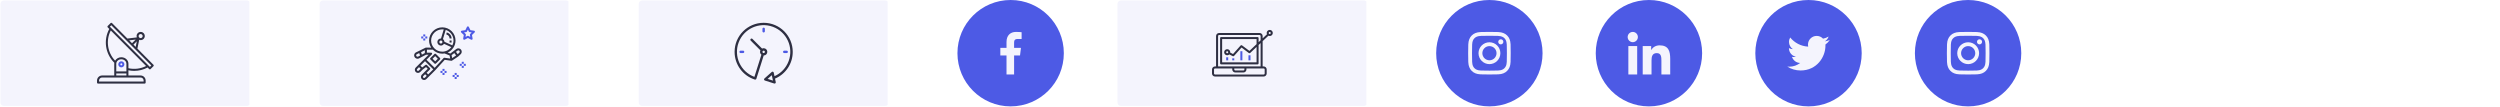
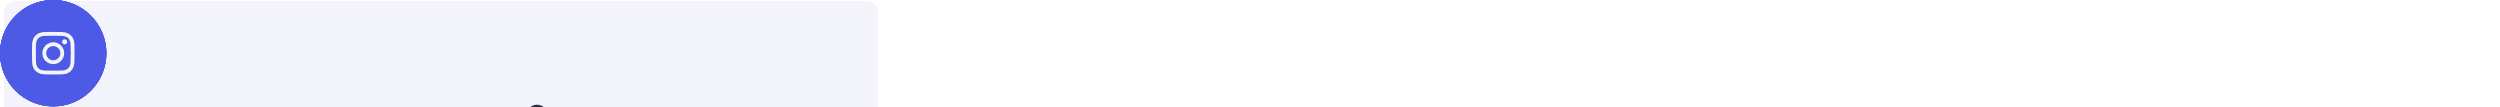
<svg xmlns="http://www.w3.org/2000/svg" version="1.1" width="752" height="32" viewBox="0 0 752 32">
-   <svg id="icon-antenna" width="75" height="32" viewBox="0 0 75 32" x="0" y="0">
+   <svg id="icon-antenna" width="264" height="112" viewBox="0 0 75 32" x="0" y="0">
    <path fill="#f4f4fd" d="M1.143 0.143h73.143c0.552 0 1 0.448 1 1v29.714c0 0.552-0.448 1-1 1h-73.143c-0.552 0-1-0.448-1-1v-29.714c0-0.552 0.448-1 1-1z" />
    <path fill="#2e2f42" d="M46.156 19.484l-4.825-4.86 0.535-2.637c0.138 0.054 0.285 0.082 0.433 0.083h0.004c0.681 0.008 1.24-0.538 1.248-1.219s-0.538-1.24-1.219-1.248c-0.681-0.008-1.24 0.538-1.248 1.219-0.002 0.146 0.022 0.291 0.071 0.428l-2.834 0.346-4.623-4.647c-0.057-0.058-0.134-0.091-0.215-0.091-0.080 0-0.157 0.032-0.213 0.089l-0.864 0.859c-0.119 0.119-0.119 0.312 0 0.431l0.465 0.472c-1.802 3.313-1.217 7.416 1.44 10.093 0.024 0.023 0.053 0.042 0.083 0.056-0.019 0.103-0.029 0.208-0.030 0.313v3.535h-3.657c-0.841 0.001-1.523 0.683-1.524 1.524v0.61c0 0.168 0.137 0.305 0.305 0.305h14.019c0.168 0 0.305-0.136 0.305-0.305v-0.61c-0.001-0.841-0.683-1.523-1.524-1.524h-3.657v-1.567c0.573 0.12 1.157 0.181 1.742 0.183 1.405-0.002 2.787-0.352 4.023-1.019l0.467 0.47c0.057 0.058 0.134 0.091 0.215 0.091 0.080-0 0.157-0.032 0.213-0.089l0.864-0.859c0.119-0.119 0.119-0.312 0-0.431zM41.874 10.419c0.239-0.237 0.625-0.236 0.862 0.002s0.236 0.625-0.003 0.862c-0.114 0.114-0.269 0.177-0.43 0.177h-0.002c-0.337-0.002-0.608-0.276-0.606-0.613 0.001-0.161 0.065-0.315 0.18-0.429h-0.001zM41.157 12.421l-0.342 1.683-0.672-0.676 1.014-1.008zM40.811 11.906l-1.097 1.091-0.849-0.853 1.946-0.237zM42.288 23.314c0.505 0 0.914 0.409 0.914 0.914v0.305h-13.409v-0.305c0-0.505 0.409-0.914 0.914-0.914h11.581zM38.021 22.095v0.61h-3.048v-0.61h3.048zM34.974 21.486v-2.316c0-0.739 0.684-1.341 1.524-1.341s1.524 0.602 1.524 1.341v2.316h-3.048zM38.631 20.517v-1.347c0-1.075-0.957-1.95-2.133-1.95-0.761-0.012-1.472 0.375-1.875 1.021-2.319-2.442-2.841-6.083-1.302-9.078l10.63 10.691c-1.641 0.835-3.523 1.070-5.319 0.665zM45.082 20.126l-12.033-12.103 0.431-0.43 4.534 4.56c0.002 0 0.003 0.004 0.006 0.005l7.494 7.538-0.433 0.43z" />
    <path fill="#4d5ae5" d="M36.5 18.438h-0.003c-0.505-0.001-0.915 0.408-0.915 0.913s0.408 0.915 0.913 0.916h0.003c0.505 0.001 0.915-0.408 0.916-0.913s-0.408-0.915-0.913-0.916zM36.714 19.568c-0.057 0.057-0.135 0.089-0.216 0.089-0.168-0.001-0.304-0.138-0.303-0.306 0.001-0.081 0.033-0.158 0.090-0.215s0.133-0.088 0.213-0.089c0.169 0.001 0.304 0.138 0.303 0.306-0.001 0.081-0.033 0.158-0.090 0.215h0.003z" />
  </svg>
-   <svg id="icon-astronaut" width="75" height="32" viewBox="0 0 75 32" x="96" y="0">
+   <svg id="icon-astronaut" width="264" height="112" viewBox="0 0 75 32" x="0" y="0">
    <path fill="#f4f4fd" d="M1.143 0.143h73.143c0.552 0 1 0.448 1 1v29.714c0 0.552-0.448 1-1 1h-73.143c-0.552 0-1-0.448-1-1v-29.714c0-0.552 0.448-1 1-1z" />
    <path fill="#4d5ae5" d="M46.842 9.442c-0.036-0.11-0.131-0.19-0.246-0.207l-1.091-0.159-0.489-0.989c-0.103-0.208-0.444-0.208-0.547 0l-0.489 0.989-1.092 0.159c-0.115 0.017-0.21 0.097-0.246 0.207s-0.006 0.232 0.077 0.312l0.79 0.77-0.187 1.087c-0.019 0.114 0.027 0.23 0.121 0.298 0.095 0.069 0.219 0.077 0.321 0.023l0.977-0.514 0.977 0.514c0.044 0.023 0.093 0.035 0.142 0.035 0.063 0 0.126-0.020 0.179-0.058 0.094-0.068 0.141-0.184 0.121-0.298l-0.186-1.087 0.79-0.77c0.083-0.081 0.113-0.202 0.077-0.312zM45.435 10.201c-0.071 0.070-0.105 0.171-0.087 0.27l0.109 0.637-0.572-0.3c-0.045-0.024-0.093-0.035-0.142-0.035s-0.097 0.012-0.142 0.035l-0.572 0.3 0.109-0.637c0.017-0.099-0.016-0.2-0.087-0.27l-0.463-0.451 0.639-0.093c0.099-0.014 0.185-0.077 0.229-0.167l0.286-0.579 0.286 0.579c0.045 0.090 0.13 0.152 0.23 0.167l0.639 0.093-0.462 0.451z" />
    <path fill="#4d5ae5" d="M43.505 18.584h-0.609v0.61h0.609v-0.61z" />
    <path fill="#4d5ae5" d="M43.505 19.803h-0.609v0.61h0.609v-0.61z" />
    <path fill="#4d5ae5" d="M44.114 19.194h-0.609v0.61h0.609v-0.61z" />
    <path fill="#4d5ae5" d="M42.895 19.194h-0.61v0.61h0.61v-0.61z" />
    <path fill="#4d5ae5" d="M41.371 21.937h-0.609v0.61h0.609v-0.61z" />
    <path fill="#4d5ae5" d="M41.371 23.156h-0.609v0.61h0.609v-0.61z" />
    <path fill="#4d5ae5" d="M41.981 22.546h-0.61v0.61h0.61v-0.61z" />
    <path fill="#4d5ae5" d="M40.762 22.546h-0.61v0.61h0.61v-0.61z" />
    <path fill="#4d5ae5" d="M37.714 20.718h-0.609v0.61h0.609v-0.61z" />
    <path fill="#4d5ae5" d="M37.714 21.937h-0.609v0.61h0.609v-0.61z" />
    <path fill="#4d5ae5" d="M38.324 21.327h-0.609v0.61h0.609v-0.61z" />
    <path fill="#4d5ae5" d="M37.105 21.327h-0.61v0.61h0.61v-0.61z" />
    <path fill="#4d5ae5" d="M31.924 10.355h-0.609v0.61h0.609v-0.61z" />
    <path fill="#4d5ae5" d="M31.924 11.575h-0.609v0.61h0.609v-0.61z" />
    <path fill="#4d5ae5" d="M32.533 10.965h-0.609v0.61h0.609v-0.61z" />
    <path fill="#4d5ae5" d="M31.314 10.965h-0.61v0.61h0.61v-0.61z" />
    <path fill="#2e2f42" d="M42.694 14.948c-0.164-0.222-0.405-0.364-0.679-0.403-0.275-0.039-0.546 0.033-0.766 0.201l-0.715 0.549-1.085 0.81-0.776-0.309c1.383-0.621 2.351-2.005 2.351-3.611 0-2.185-1.784-3.962-3.978-3.962s-3.978 1.777-3.978 3.962c0 0.792 0.237 1.528 0.64 2.148l-1.579-0.014c-0.001 0-0.002 0-0.003 0-0.005 0-0.009 0.002-0.013 0.003-0.030 0.001-0.060 0.007-0.089 0.018-0.007 0.003-0.015 0.004-0.022 0.008-0.003 0.002-0.007 0.002-0.011 0.004l-1.847 0.912c-0 0-0.001 0-0.001 0l-1.082 0.52c-0.012 0.005-0.024 0.012-0.036 0.020-0.431 0.287-0.578 0.851-0.342 1.312 0.126 0.245 0.34 0.425 0.603 0.508 0.101 0.032 0.205 0.047 0.308 0.047 0.165 0 0.329-0.041 0.479-0.121l0.793-0.422 1.294-0.668 0.775-0.005-3.11 3.095c-0 0-0.001 0-0.001 0.001l-0.765 0.762c-0.181 0.18-0.28 0.418-0.28 0.673s0.099 0.493 0.28 0.674c0.185 0.185 0.43 0.277 0.674 0.277s0.488-0.093 0.675-0.277l0.751-0.748 0.995-0.743 0.515 0.513-1.007 1.002c-0 0-0.001 0-0.001 0.001l-0.765 0.762c-0.181 0.18-0.28 0.418-0.28 0.673s0.099 0.493 0.28 0.674c0.186 0.185 0.43 0.277 0.674 0.277s0.489-0.093 0.674-0.277l1.99-1.981c0-0 0-0.001 0.001-0.001l0.577-0.571-0.002-0.002c0.004-0.004 0.009-0.005 0.013-0.009l2.952-3.233 1.983 0.282c0.014 0.002 0.029 0.003 0.043 0.003 0.037 0 0.073-0.009 0.107-0.022 0.010-0.004 0.019-0.009 0.028-0.013 0.011-0.006 0.023-0.009 0.033-0.015l1.836-1.219c0.007-0.005 0.010-0.012 0.017-0.017s0.016-0.008 0.023-0.015l0.727-0.681c0.378-0.354 0.43-0.934 0.121-1.35zM29.789 17.012c-0.099 0.053-0.211 0.064-0.319 0.030-0.107-0.033-0.193-0.106-0.244-0.204-0.092-0.179-0.039-0.397 0.122-0.515l0.751-0.361 0.181 0.528 0.076 0.222-0.567 0.301zM31.787 15.967l-0.885 0.457-0.251-0.733 1.158-0.572-0.023 0.848zM40.415 12.184c0 0.525-0.125 1.020-0.342 1.463l-2.389-1.085c-0.025-0.328-0.195-0.614-0.45-0.793l0.837-2.777c1.359 0.432 2.345 1.7 2.345 3.193zM33.679 12.184c0-1.848 1.511-3.352 3.368-3.352 0.145 0 0.286 0.012 0.426 0.030l-0.818 2.716c-0.011-0-0.021-0.003-0.033-0.003-0.59 0-1.070 0.479-1.070 1.067s0.48 1.067 1.070 1.067c0.397 0 0.74-0.219 0.925-0.54l2.207 1.003c-0.614 0.826-1.597 1.366-2.707 1.366-1.857 0-3.368-1.504-3.368-3.352zM37.083 12.641c0 0.252-0.207 0.457-0.461 0.457s-0.461-0.205-0.461-0.457 0.207-0.457 0.461-0.457c0.254 0 0.461 0.205 0.461 0.457zM29.98 21.226c-0.135 0.134-0.354 0.134-0.488 0-0.065-0.065-0.101-0.151-0.101-0.242s0.036-0.177 0.101-0.241l0.55-0.548 0.486 0.484-0.548 0.546zM31.816 23.36c-0.135 0.134-0.354 0.134-0.488 0-0.065-0.065-0.101-0.151-0.101-0.242s0.035-0.176 0.101-0.241l0.55-0.548 0.487 0.484-0.548 0.546zM33.806 21.378c-0 0-0.001 0-0.001 0.001l-1.009 1.006-0.487-0.484 1.008-1.003c0 0 0 0 0-0s0.001-0 0.001-0.001c0.023-0.023 0.037-0.050 0.051-0.077 0.004-0.008 0.012-0.015 0.015-0.023 0.009-0.023 0.011-0.049 0.015-0.073 0.002-0.014 0.008-0.027 0.008-0.041 0-0.020-0.007-0.040-0.012-0.060-0.004-0.018-0.004-0.037-0.011-0.055-0.012-0.029-0.031-0.054-0.052-0.079-0.006-0.007-0.008-0.015-0.014-0.022 0 0 0 0-0 0s-0-0.001-0.001-0.001l-0.918-0.914c-0.010-0.010-0.022-0.014-0.033-0.022-0.016-0.012-0.032-0.024-0.050-0.033s-0.035-0.014-0.053-0.019c-0.019-0.006-0.038-0.010-0.059-0.011-0.019-0.001-0.036 0.001-0.055 0.003-0.020 0.002-0.039 0.005-0.059 0.012s-0.036 0.016-0.054 0.026c-0.011 0.006-0.024 0.009-0.035 0.016l-1.013 0.756-0.515-0.513 1.371-1.363 2.492 2.451-0.53 0.525zM37.702 17.368c-0.009-0.001-0.017 0.002-0.026 0.002-0.022-0.001-0.044 0-0.066 0.004-0.017 0.003-0.034 0.006-0.050 0.012-0.019 0.007-0.037 0.016-0.055 0.027s-0.033 0.021-0.047 0.035c-0.007 0.006-0.016 0.009-0.023 0.017l-2.685 2.94-2.473-2.432 1.619-1.61c0.119-0.119 0.12-0.312 0.001-0.431-0.060-0.060-0.139-0.090-0.218-0.089v-0l-1.268 0.008 0.016-0.919 1.774 0.015c0.723 0.739 1.731 1.2 2.847 1.2 0.25 0 0.494-0.026 0.731-0.070 0.023 0.018 0.045 0.037 0.074 0.049l1.377 0.549 0.087 0.433 0.102 0.506-1.716-0.244zM40.012 17.47l-0.179-0.89 0.827-0.617 0.217 0.287 0.325 0.431-1.189 0.789zM42.157 15.852l-0.479 0.449-0.532-0.706 0.475-0.364c0.089-0.068 0.2-0.096 0.31-0.082 0.111 0.016 0.208 0.073 0.275 0.162 0.124 0.167 0.103 0.399-0.049 0.541z" />
    <path fill="#2e2f42" d="M36.344 17.454l-1.225-1.219c-0.119-0.119-0.311-0.119-0.43 0l-1.224 1.219c-0.057 0.058-0.089 0.135-0.089 0.216s0.032 0.159 0.089 0.216l1.224 1.219c0.059 0.059 0.137 0.089 0.215 0.089s0.156-0.030 0.215-0.089l1.225-1.219c0.057-0.057 0.090-0.135 0.090-0.216s-0.032-0.159-0.090-0.216zM34.905 18.459l-0.792-0.789 0.792-0.789 0.793 0.789-0.793 0.789z" />
    <path fill="#2e2f42" d="M38.38 9.755l-0.147 0.592c0.041 0.010 0.993 0.258 0.993 1.228h0.609c0-1.153-0.952-1.695-1.455-1.82z" />
    <path fill="#2e2f42" d="M39.835 12.184h-0.609v0.61h0.609v-0.61z" />
  </svg>
-   <svg id="icon-clock" width="75" height="32" viewBox="0 0 75 32" x="192" y="0">
+   <svg id="icon-clock" width="264" height="112" viewBox="0 0 75 32" x="0" y="0">
    <path fill="#f4f4fd" d="M1.143 0.143h73.143c0.552 0 1 0.448 1 1v29.714c0 0.552-0.448 1-1 1h-73.143c-0.552 0-1-0.448-1-1v-29.714c0-0.552 0.448-1 1-1z" />
    <path fill="#2e2f42" d="M46.455 15.601c-0.001-4.83-3.917-8.745-8.747-8.744s-8.745 3.917-8.744 8.747c0.001 3.805 2.461 7.172 6.085 8.329 0.035 0.011 0.071 0.016 0.107 0.016 0.069-0 0.137-0.019 0.196-0.054 0.077-0.046 0.135-0.118 0.162-0.204l2.209-7c0.604-0.003 1.091-0.495 1.087-1.099s-0.495-1.091-1.099-1.088c-0.162 0.001-0.323 0.038-0.469 0.109l-2.918-2.918c-0.145-0.14-0.375-0.136-0.515 0.009-0.137 0.141-0.137 0.365 0 0.506l2.916 2.919c-0.224 0.457-0.096 1.008 0.306 1.319l-2.104 6.67c-4.159-1.532-6.288-6.145-4.756-10.304s6.145-6.288 10.304-4.756c4.159 1.532 6.288 6.145 4.756 10.304-0.749 2.032-2.286 3.675-4.264 4.556l-0.227-1.071c-0.041-0.197-0.235-0.323-0.432-0.281-0.062 0.013-0.12 0.042-0.167 0.085l-2.193 1.957c-0.151 0.134-0.164 0.364-0.030 0.514 0.044 0.049 0.099 0.085 0.162 0.105l2.799 0.893c0.191 0.061 0.397-0.044 0.458-0.235 0.019-0.061 0.023-0.125 0.010-0.187l-0.223-1.051c3.237-1.365 5.338-4.538 5.331-8.051zM37.71 15.236c0.201 0 0.365 0.163 0.365 0.364s-0.163 0.364-0.365 0.364-0.364-0.163-0.364-0.364c0-0.201 0.163-0.364 0.364-0.364zM38.91 23.73l1.248-1.113 0.345 1.623-1.593-0.51z" />
    <path fill="#4d5ae5" d="M37.345 8.677v0.729c0 0.201 0.163 0.364 0.364 0.364s0.365-0.163 0.365-0.364v-0.729c0-0.201-0.163-0.364-0.365-0.364s-0.364 0.163-0.364 0.364z" />
    <path fill="#4d5ae5" d="M30.786 15.236c-0.201 0-0.364 0.163-0.364 0.364s0.163 0.364 0.364 0.364h0.729c0.201 0 0.364-0.163 0.364-0.364s-0.163-0.364-0.364-0.364h-0.729z" />
    <path fill="#4d5ae5" d="M44.633 15.965c0.201 0 0.365-0.163 0.365-0.364s-0.163-0.364-0.365-0.364h-0.729c-0.201 0-0.364 0.163-0.364 0.364s0.163 0.364 0.364 0.364h0.729z" />
  </svg>
-   <svg id="icon-facebook" width="32" height="32" viewBox="0 0 32 32" x="288" y="0">
+   <svg id="icon-facebook" width="32" height="32" viewBox="0 0 32 32" x="0" y="0">
    <path fill="#4d5ae5" d="M32 16c0 4.418-1.791 8.418-4.686 11.314s-6.895 4.686-11.314 4.686c-4.418 0-8.418-1.791-11.314-4.686s-4.686-6.895-4.686-11.314c0-4.418 1.791-8.418 4.686-11.314s6.895-4.686 11.314-4.686c4.418 0 8.418 1.791 11.314 4.686s4.686 6.895 4.686 11.314z" />
    <path fill="#f4f4fd" d="M18.132 11.725h1.169v-2.035c-0.202-0.028-0.895-0.090-1.702-0.090-1.685 0-2.839 1.060-2.839 3.008v1.792h-1.859v2.275h1.859v5.725h2.279v-5.724h1.784l0.283-2.275h-2.068v-1.567c0-0.658 0.178-1.108 1.094-1.108z" />
  </svg>
-   <svg id="icon-graph" width="75" height="32" viewBox="0 0 75 32" x="336" y="0">
+   <svg id="icon-graph" width="264" height="112" viewBox="0 0 75 32" x="0" y="0">
    <path fill="#f4f4fd" d="M1.143 0.143h73.143c0.552 0 1 0.448 1 1v29.714c0 0.552-0.448 1-1 1h-73.143c-0.552 0-1-0.448-1-1v-29.714c0-0.552 0.448-1 1-1z" />
    <path fill="#4d5ae5" d="M37.1 15.408h0.609v2.741h-0.609v-2.741z" />
    <path fill="#4d5ae5" d="M39.537 16.627h0.609v1.523h-0.609v-1.523z" />
    <path fill="#4d5ae5" d="M34.663 17.541h0.609v0.609h-0.609v-0.609z" />
    <path fill="#4d5ae5" d="M32.836 17.236h0.609v0.914h-0.609v-0.914z" />
    <path fill="#2e2f42" d="M29.485 23.023h14.621c0.505 0 0.914-0.409 0.914-0.914v-1.218c0-0.505-0.409-0.914-0.914-0.914h-0.305v-7.596l1.73-1.639c0.402 0.198 0.888 0.078 1.151-0.285s0.226-0.862-0.087-1.182c-0.313-0.32-0.812-0.368-1.18-0.113s-0.499 0.738-0.31 1.144l-1.304 1.236v-0.703c0-0.505-0.409-0.914-0.914-0.914h-12.184c-0.505 0-0.914 0.409-0.914 0.914v9.138h-0.305c-0.505 0-0.914 0.409-0.914 0.914v1.218c0 0.505 0.409 0.914 0.914 0.914zM45.934 9.621c0.168 0 0.305 0.136 0.305 0.305s-0.136 0.305-0.305 0.305c-0.168 0-0.305-0.136-0.305-0.305s0.136-0.305 0.305-0.305zM30.399 10.839c0-0.168 0.136-0.305 0.305-0.305h12.184c0.168 0 0.305 0.136 0.305 0.305v1.279l-0.609 0.579v-1.249c0-0.168-0.136-0.305-0.305-0.305h-10.966c-0.168 0-0.305 0.136-0.305 0.305v7.615c0 0.168 0.136 0.305 0.305 0.305h10.966c0.168 0 0.305-0.136 0.305-0.305v-5.528l0.609-0.577v7.019h-12.793v-9.138zM33.141 14.799c-0.412-0.001-0.774 0.273-0.884 0.671s0.060 0.819 0.415 1.029c0.354 0.21 0.806 0.157 1.102-0.129l1.059 0.531c0.123 0.062 0.272 0.033 0.364-0.070l2.251-2.532 2.213 1.658c0.119 0.089 0.285 0.079 0.392-0.022l1.923-1.822v4.646h-10.357v-7.006h10.357v1.52l-2.155 2.041-2.231-1.673c-0.127-0.095-0.305-0.077-0.41 0.041l-2.282 2.567-0.853-0.427c0.006-0.037 0.010-0.073 0.012-0.111 0-0.505-0.409-0.914-0.914-0.914zM33.445 15.713c0 0.168-0.137 0.305-0.305 0.305s-0.305-0.136-0.305-0.305 0.136-0.305 0.305-0.305c0.168 0 0.305 0.136 0.305 0.305zM35.273 20.587h3.046v0.305c0 0.168-0.136 0.305-0.305 0.305h-2.437c-0.168 0-0.305-0.136-0.305-0.305v-0.305zM29.181 20.891c0-0.168 0.137-0.305 0.305-0.305h5.178v0.305c0 0.505 0.409 0.914 0.914 0.914h2.437c0.505 0 0.914-0.409 0.914-0.914v-0.305h5.178c0.168 0 0.305 0.136 0.305 0.305v1.218c0 0.168-0.137 0.305-0.305 0.305h-14.621c-0.168 0-0.305-0.136-0.305-0.305v-1.218z" />
  </svg>
-   <svg id="icon-instagram" width="32" height="32" viewBox="0 0 32 32" x="432" y="0">
+   <svg id="icon-instagram" width="32" height="32" viewBox="0 0 32 32" x="0" y="0">
    <path fill="#4d5ae5" d="M32 16c0 4.418-1.791 8.418-4.686 11.314s-6.895 4.686-11.314 4.686c-4.418 0-8.418-1.791-11.314-4.686s-4.686-6.895-4.686-11.314c0-4.418 1.791-8.418 4.686-11.314s6.895-4.686 11.314-4.686c4.418 0 8.418 1.791 11.314 4.686s4.686 6.895 4.686 11.314z" />
    <path fill="#f4f4fd" d="M22.387 13.363c-0.030-0.68-0.14-1.148-0.298-1.553-0.163-0.43-0.413-0.815-0.74-1.135-0.32-0.325-0.708-0.578-1.133-0.738-0.408-0.158-0.873-0.268-1.553-0.298-0.685-0.033-0.903-0.040-2.641-0.040s-1.955 0.008-2.638 0.038c-0.68 0.030-1.148 0.14-1.553 0.298-0.43 0.163-0.815 0.413-1.135 0.74-0.325 0.32-0.578 0.708-0.738 1.133-0.158 0.408-0.268 0.873-0.298 1.553-0.032 0.685-0.040 0.903-0.040 2.641s0.008 1.955 0.038 2.638c0.030 0.68 0.14 1.148 0.298 1.553 0.162 0.43 0.415 0.815 0.74 1.135 0.32 0.325 0.708 0.578 1.133 0.738 0.408 0.158 0.873 0.268 1.553 0.298 0.683 0.030 0.9 0.038 2.638 0.038s1.955-0.007 2.638-0.038c0.68-0.030 1.148-0.14 1.553-0.298 0.86-0.333 1.54-1.013 1.873-1.873 0.157-0.408 0.268-0.873 0.298-1.553 0.030-0.683 0.038-0.9 0.038-2.638s-0.003-1.955-0.033-2.638zM21.235 18.589c-0.028 0.625-0.133 0.963-0.22 1.188-0.215 0.558-0.658 1-1.215 1.215-0.225 0.088-0.565 0.192-1.188 0.22-0.675 0.030-0.878 0.038-2.585 0.038s-1.913-0.007-2.586-0.038c-0.625-0.027-0.963-0.132-1.188-0.22-0.278-0.103-0.53-0.265-0.735-0.478-0.213-0.208-0.375-0.458-0.478-0.735-0.088-0.225-0.193-0.565-0.22-1.188-0.030-0.675-0.038-0.878-0.038-2.586s0.007-1.913 0.038-2.585c0.027-0.625 0.132-0.963 0.22-1.188 0.103-0.278 0.265-0.53 0.48-0.735 0.207-0.212 0.458-0.375 0.735-0.478 0.225-0.088 0.565-0.192 1.188-0.22 0.675-0.030 0.878-0.038 2.586-0.038 1.71 0 1.913 0.008 2.586 0.038 0.625 0.028 0.963 0.133 1.188 0.22 0.277 0.102 0.53 0.265 0.735 0.478 0.212 0.208 0.375 0.458 0.478 0.735 0.088 0.225 0.192 0.565 0.22 1.188 0.030 0.675 0.038 0.878 0.038 2.585s-0.008 1.908-0.038 2.583z" />
    <path fill="#f4f4fd" d="M16.024 12.713c-1.815 0-3.288 1.473-3.288 3.288s1.473 3.288 3.288 3.288c1.815 0 3.288-1.473 3.288-3.288s-1.473-3.288-3.288-3.288zM16.024 18.134c-1.178 0-2.133-0.955-2.133-2.133s0.955-2.133 2.133-2.133c1.178 0 2.133 0.955 2.133 2.133s-0.955 2.133-2.133 2.133z" />
    <path fill="#f4f4fd" d="M20.21 12.583c0 0.424-0.344 0.768-0.768 0.768s-0.768-0.344-0.768-0.768c0-0.424 0.344-0.768 0.768-0.768s0.768 0.344 0.768 0.768z" />
  </svg>
-   <svg id="icon-linkedin" width="32" height="32" viewBox="0 0 32 32" x="480" y="0">
+   <svg id="icon-linkedin" width="32" height="32" viewBox="0 0 32 32" x="0" y="0">
    <path fill="#4d5ae5" d="M32 16c0 4.418-1.791 8.418-4.686 11.314s-6.895 4.686-11.314 4.686c-4.418 0-8.418-1.791-11.314-4.686s-4.686-6.895-4.686-11.314c0-4.418 1.791-8.418 4.686-11.314s6.895-4.686 11.314-4.686c4.418 0 8.418 1.791 11.314 4.686s4.686 6.895 4.686 11.314z" />
    <path fill="#f4f4fd" d="M22.397 22.4v-0.001h0.003v-4.694c0-2.297-0.494-4.066-3.179-4.066-1.291 0-2.157 0.708-2.51 1.38h-0.037v-1.165h-2.546v8.546h2.651v-4.231c0-1.114 0.211-2.192 1.591-2.192 1.36 0 1.38 1.272 1.38 2.263v4.161h2.648z" />
    <path fill="#f4f4fd" d="M9.811 13.854h2.654v8.546h-2.654v-8.546z" />
    <path fill="#f4f4fd" d="M11.137 9.6c-0.849 0-1.537 0.689-1.537 1.537s0.688 1.551 1.537 1.551 1.537-0.703 1.537-1.551c-0-0.849-0.689-1.537-1.537-1.537v0z" />
  </svg>
-   <svg id="icon-twitter" width="32" height="32" viewBox="0 0 32 32" x="528" y="0">
+   <svg id="icon-twitter" width="32" height="32" viewBox="0 0 32 32" x="0" y="0">
    <path fill="#4d5ae5" d="M32 16c0 4.418-1.791 8.418-4.686 11.314s-6.895 4.686-11.314 4.686c-4.418 0-8.418-1.791-11.314-4.686s-4.686-6.895-4.686-11.314c0-4.418 1.791-8.418 4.686-11.314s6.895-4.686 11.314-4.686c4.418 0 8.418 1.791 11.314 4.686s4.686 6.895 4.686 11.314z" />
    <path fill="#f4f4fd" d="M22.4 12.031c-0.476 0.209-0.983 0.347-1.512 0.414 0.544-0.325 0.959-0.835 1.154-1.45-0.507 0.302-1.067 0.516-1.664 0.635-0.482-0.513-1.168-0.83-1.917-0.83-1.453 0-2.622 1.179-2.622 2.625 0 0.208 0.018 0.408 0.061 0.598-2.182-0.106-4.112-1.152-5.409-2.745-0.226 0.393-0.359 0.842-0.359 1.326 0 0.909 0.468 1.714 1.166 2.181-0.422-0.008-0.835-0.13-1.186-0.323 0 0.008 0 0.018 0 0.029 0 1.275 0.91 2.334 2.102 2.578-0.214 0.058-0.446 0.086-0.688 0.086-0.168 0-0.338-0.010-0.497-0.045 0.34 1.039 1.305 1.803 2.452 1.828-0.893 0.698-2.026 1.119-3.254 1.119-0.215 0-0.422-0.010-0.628-0.036 1.162 0.75 2.54 1.178 4.026 1.178 4.829 0 7.469-4 7.469-7.467 0-0.116-0.004-0.228-0.010-0.339 0.521-0.37 0.958-0.831 1.315-1.362z" />
  </svg>
-   <svg id="icon-Ellipse" width="32" height="32" viewBox="0 0 32 32" x="576" y="0">
+   <svg id="icon-Ellipse" width="32" height="32" viewBox="0 0 32 32" x="0" y="0">
    <path fill="#4d5ae5" d="M32 16c0 4.418-1.791 8.418-4.686 11.314s-6.895 4.686-11.314 4.686c-4.418 0-8.418-1.791-11.314-4.686s-4.686-6.895-4.686-11.314c0-4.418 1.791-8.418 4.686-11.314s6.895-4.686 11.314-4.686c4.418 0 8.418 1.791 11.314 4.686s4.686 6.895 4.686 11.314z" />
    <path fill="#f4f4fd" d="M22.387 13.363c-0.030-0.68-0.14-1.148-0.298-1.553-0.163-0.43-0.413-0.815-0.74-1.135-0.32-0.325-0.708-0.578-1.133-0.738-0.408-0.158-0.873-0.268-1.553-0.298-0.685-0.033-0.903-0.040-2.641-0.040s-1.955 0.008-2.638 0.038c-0.68 0.030-1.148 0.14-1.553 0.298-0.43 0.163-0.815 0.413-1.135 0.74-0.325 0.32-0.578 0.708-0.738 1.133-0.158 0.408-0.268 0.873-0.298 1.553-0.032 0.685-0.040 0.903-0.040 2.641s0.008 1.955 0.038 2.638c0.030 0.68 0.14 1.148 0.298 1.553 0.162 0.43 0.415 0.815 0.74 1.135 0.32 0.325 0.708 0.578 1.133 0.738 0.408 0.158 0.873 0.268 1.553 0.298 0.683 0.030 0.9 0.038 2.638 0.038s1.955-0.007 2.638-0.038c0.68-0.030 1.148-0.14 1.553-0.298 0.86-0.333 1.54-1.013 1.873-1.873 0.157-0.408 0.268-0.873 0.298-1.553 0.030-0.683 0.038-0.9 0.038-2.638s-0.003-1.955-0.033-2.638zM21.235 18.589c-0.028 0.625-0.133 0.963-0.22 1.188-0.215 0.558-0.658 1-1.215 1.215-0.225 0.088-0.565 0.192-1.188 0.22-0.675 0.030-0.878 0.038-2.585 0.038s-1.913-0.007-2.586-0.038c-0.625-0.027-0.963-0.132-1.188-0.22-0.278-0.103-0.53-0.265-0.735-0.478-0.213-0.208-0.375-0.458-0.478-0.735-0.088-0.225-0.193-0.565-0.22-1.188-0.030-0.675-0.038-0.878-0.038-2.586s0.007-1.913 0.038-2.585c0.027-0.625 0.132-0.963 0.22-1.188 0.103-0.278 0.265-0.53 0.48-0.735 0.207-0.212 0.458-0.375 0.735-0.478 0.225-0.088 0.565-0.192 1.188-0.22 0.675-0.030 0.878-0.038 2.586-0.038 1.71 0 1.913 0.008 2.586 0.038 0.625 0.028 0.963 0.133 1.188 0.22 0.277 0.102 0.53 0.265 0.735 0.478 0.212 0.208 0.375 0.458 0.478 0.735 0.088 0.225 0.192 0.565 0.22 1.188 0.030 0.675 0.038 0.878 0.038 2.585s-0.008 1.908-0.038 2.583z" />
    <path fill="#f4f4fd" d="M16.024 12.713c-1.815 0-3.288 1.473-3.288 3.288s1.473 3.288 3.288 3.288c1.815 0 3.288-1.473 3.288-3.288s-1.473-3.288-3.288-3.288zM16.024 18.134c-1.178 0-2.133-0.955-2.133-2.133s0.955-2.133 2.133-2.133c1.178 0 2.133 0.955 2.133 2.133s-0.955 2.133-2.133 2.133z" />
    <path fill="#f4f4fd" d="M20.21 12.583c0 0.424-0.344 0.768-0.768 0.768s-0.768-0.344-0.768-0.768c0-0.424 0.344-0.768 0.768-0.768s0.768 0.344 0.768 0.768z" />
  </svg>
</svg>
